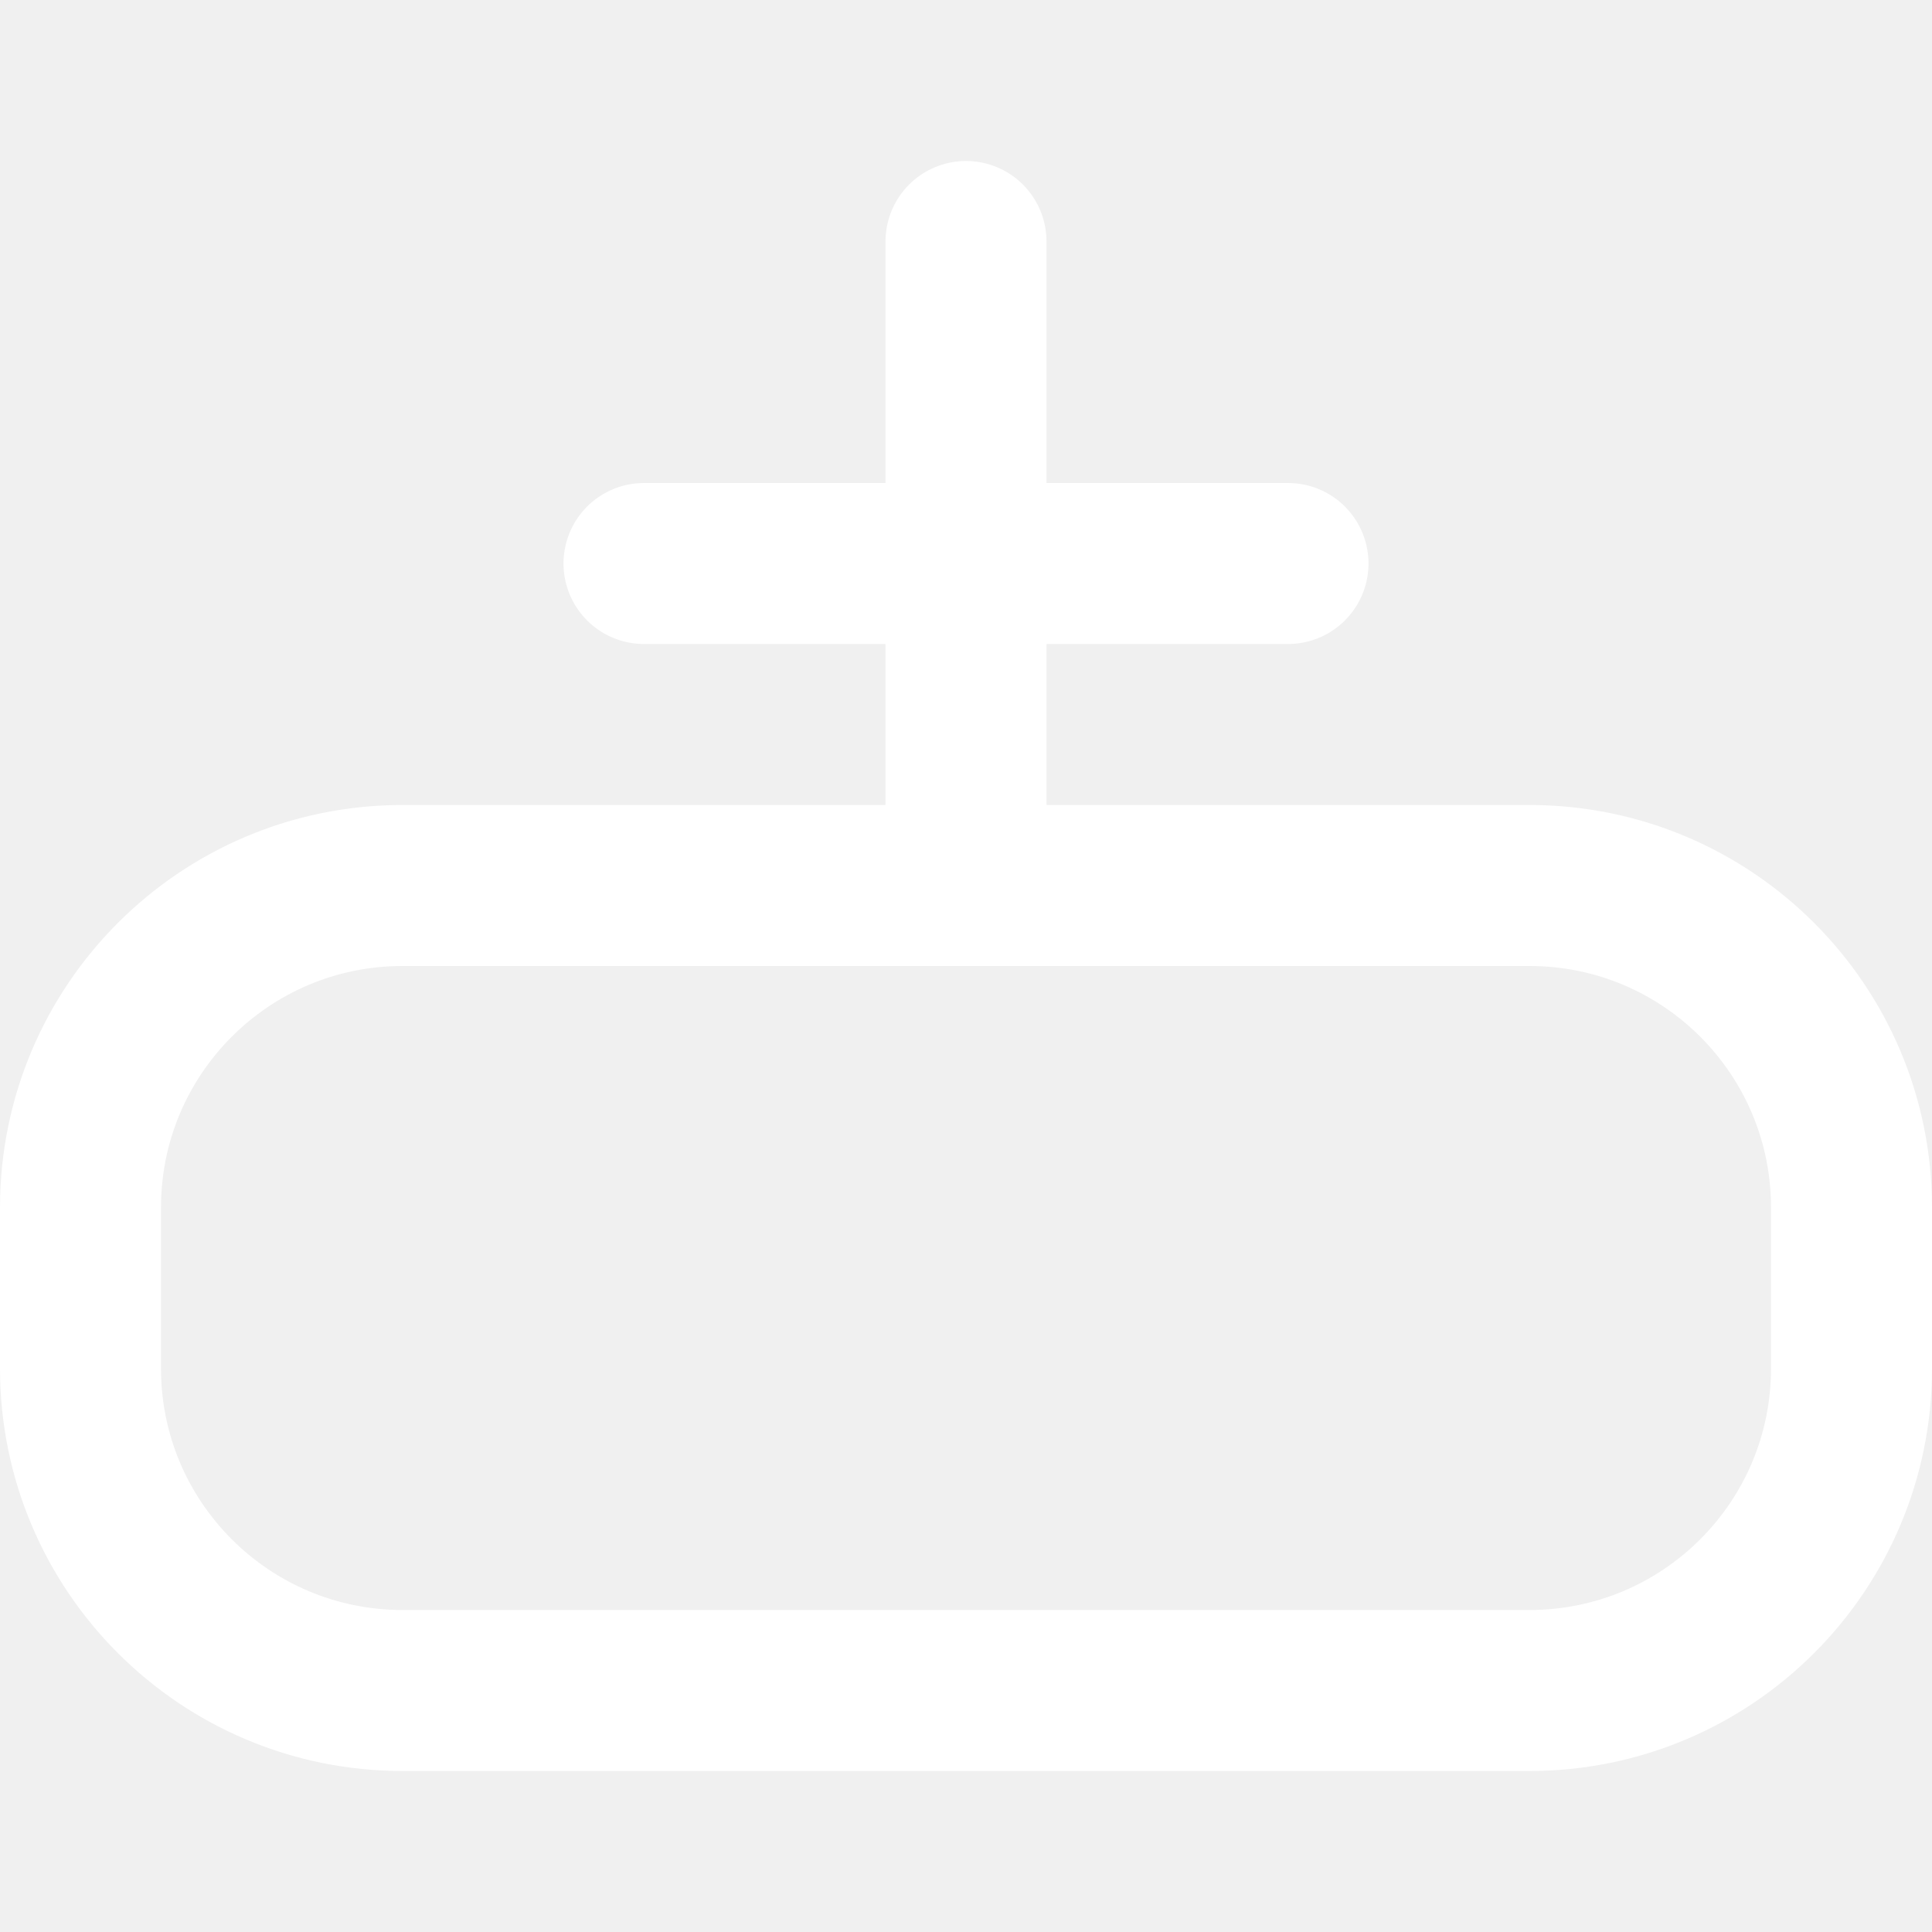
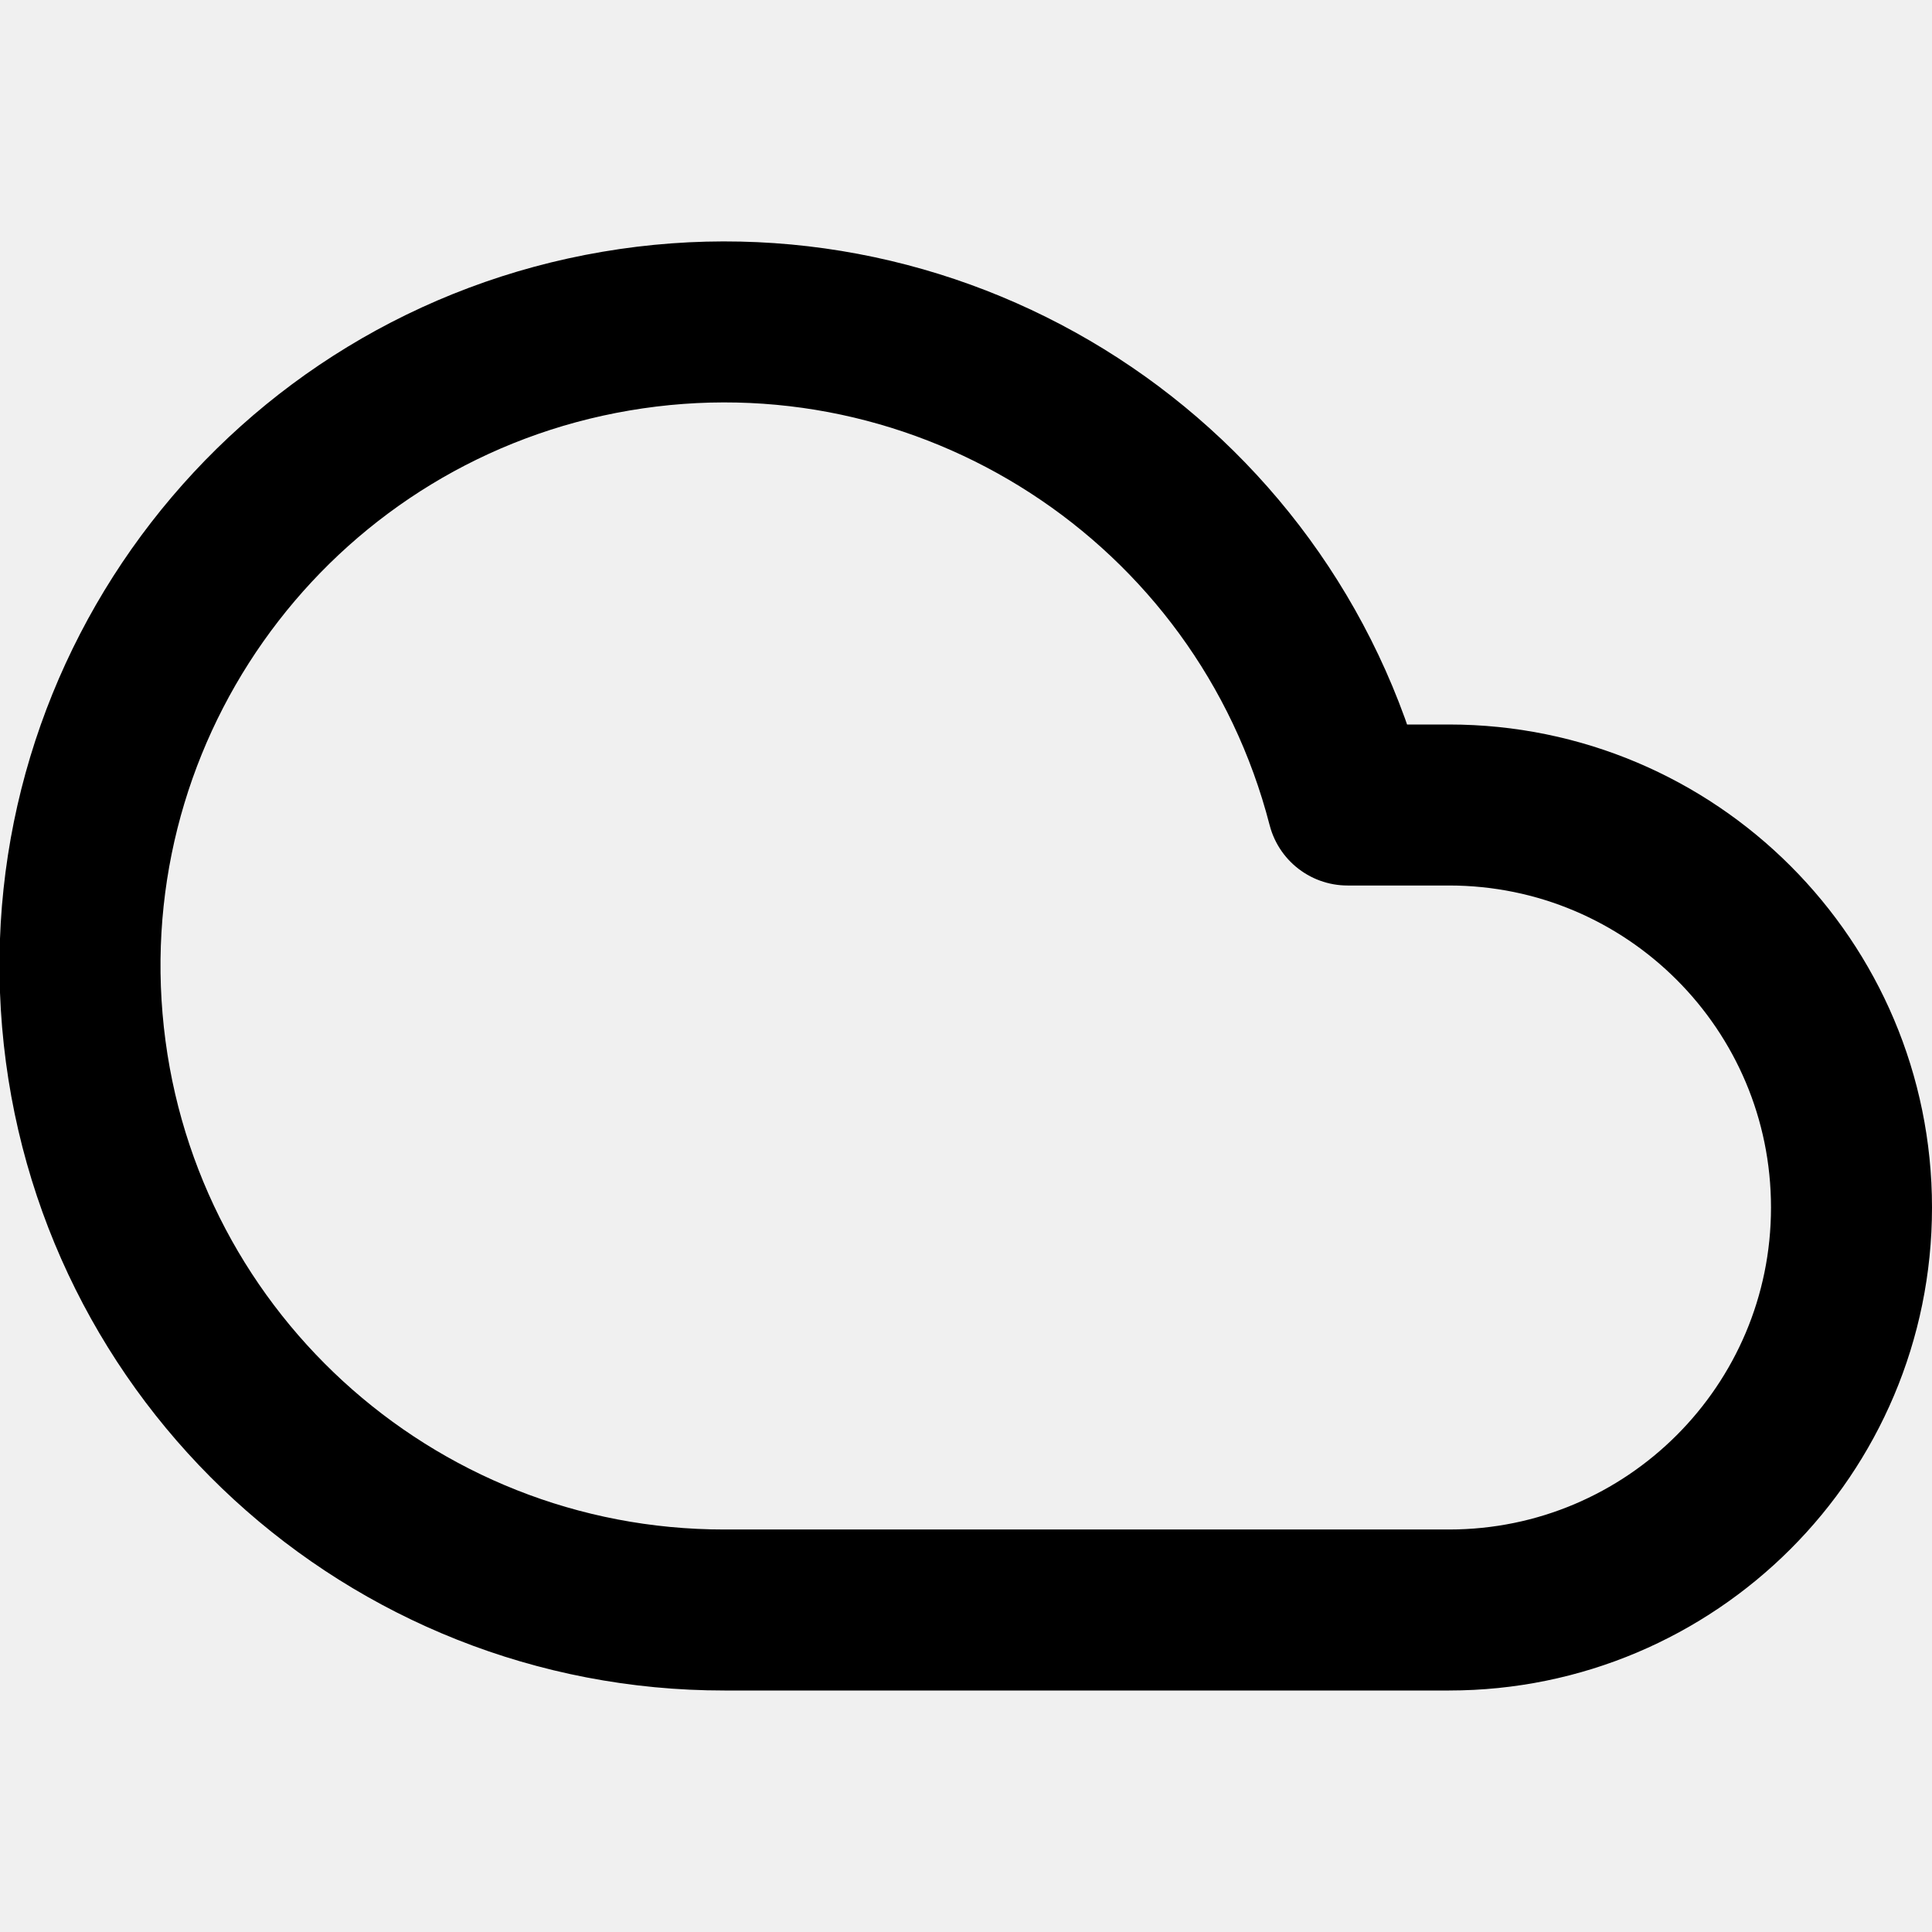
- <svg xmlns="http://www.w3.org/2000/svg" width="24" height="24" viewBox="0 0 24 24" fill="none" stroke="white" stroke-width="2" stroke-linecap="round" stroke-linejoin="round">
-   <path d="M19 11H5a4 4 0 0 0-4 4v2a4 4 0 0 0 4 4h14a4 4 0 0 0 4-4v-2a4 4 0 0 0-4-4z" />
-   <path d="M12 3v8" />
-   <path d="M8 7h8" />
+ <svg xmlns="http://www.w3.org/2000/svg" width="24" height="24" viewBox="0 0 24 24" fill="none" stroke="currentColor" stroke-width="2" stroke-linecap="round" stroke-linejoin="round">
+   <path d="M18 10h-1.26A8 8 0 1 0 9 20h9a5 5 0 0 0 0-10z" />
</svg>
